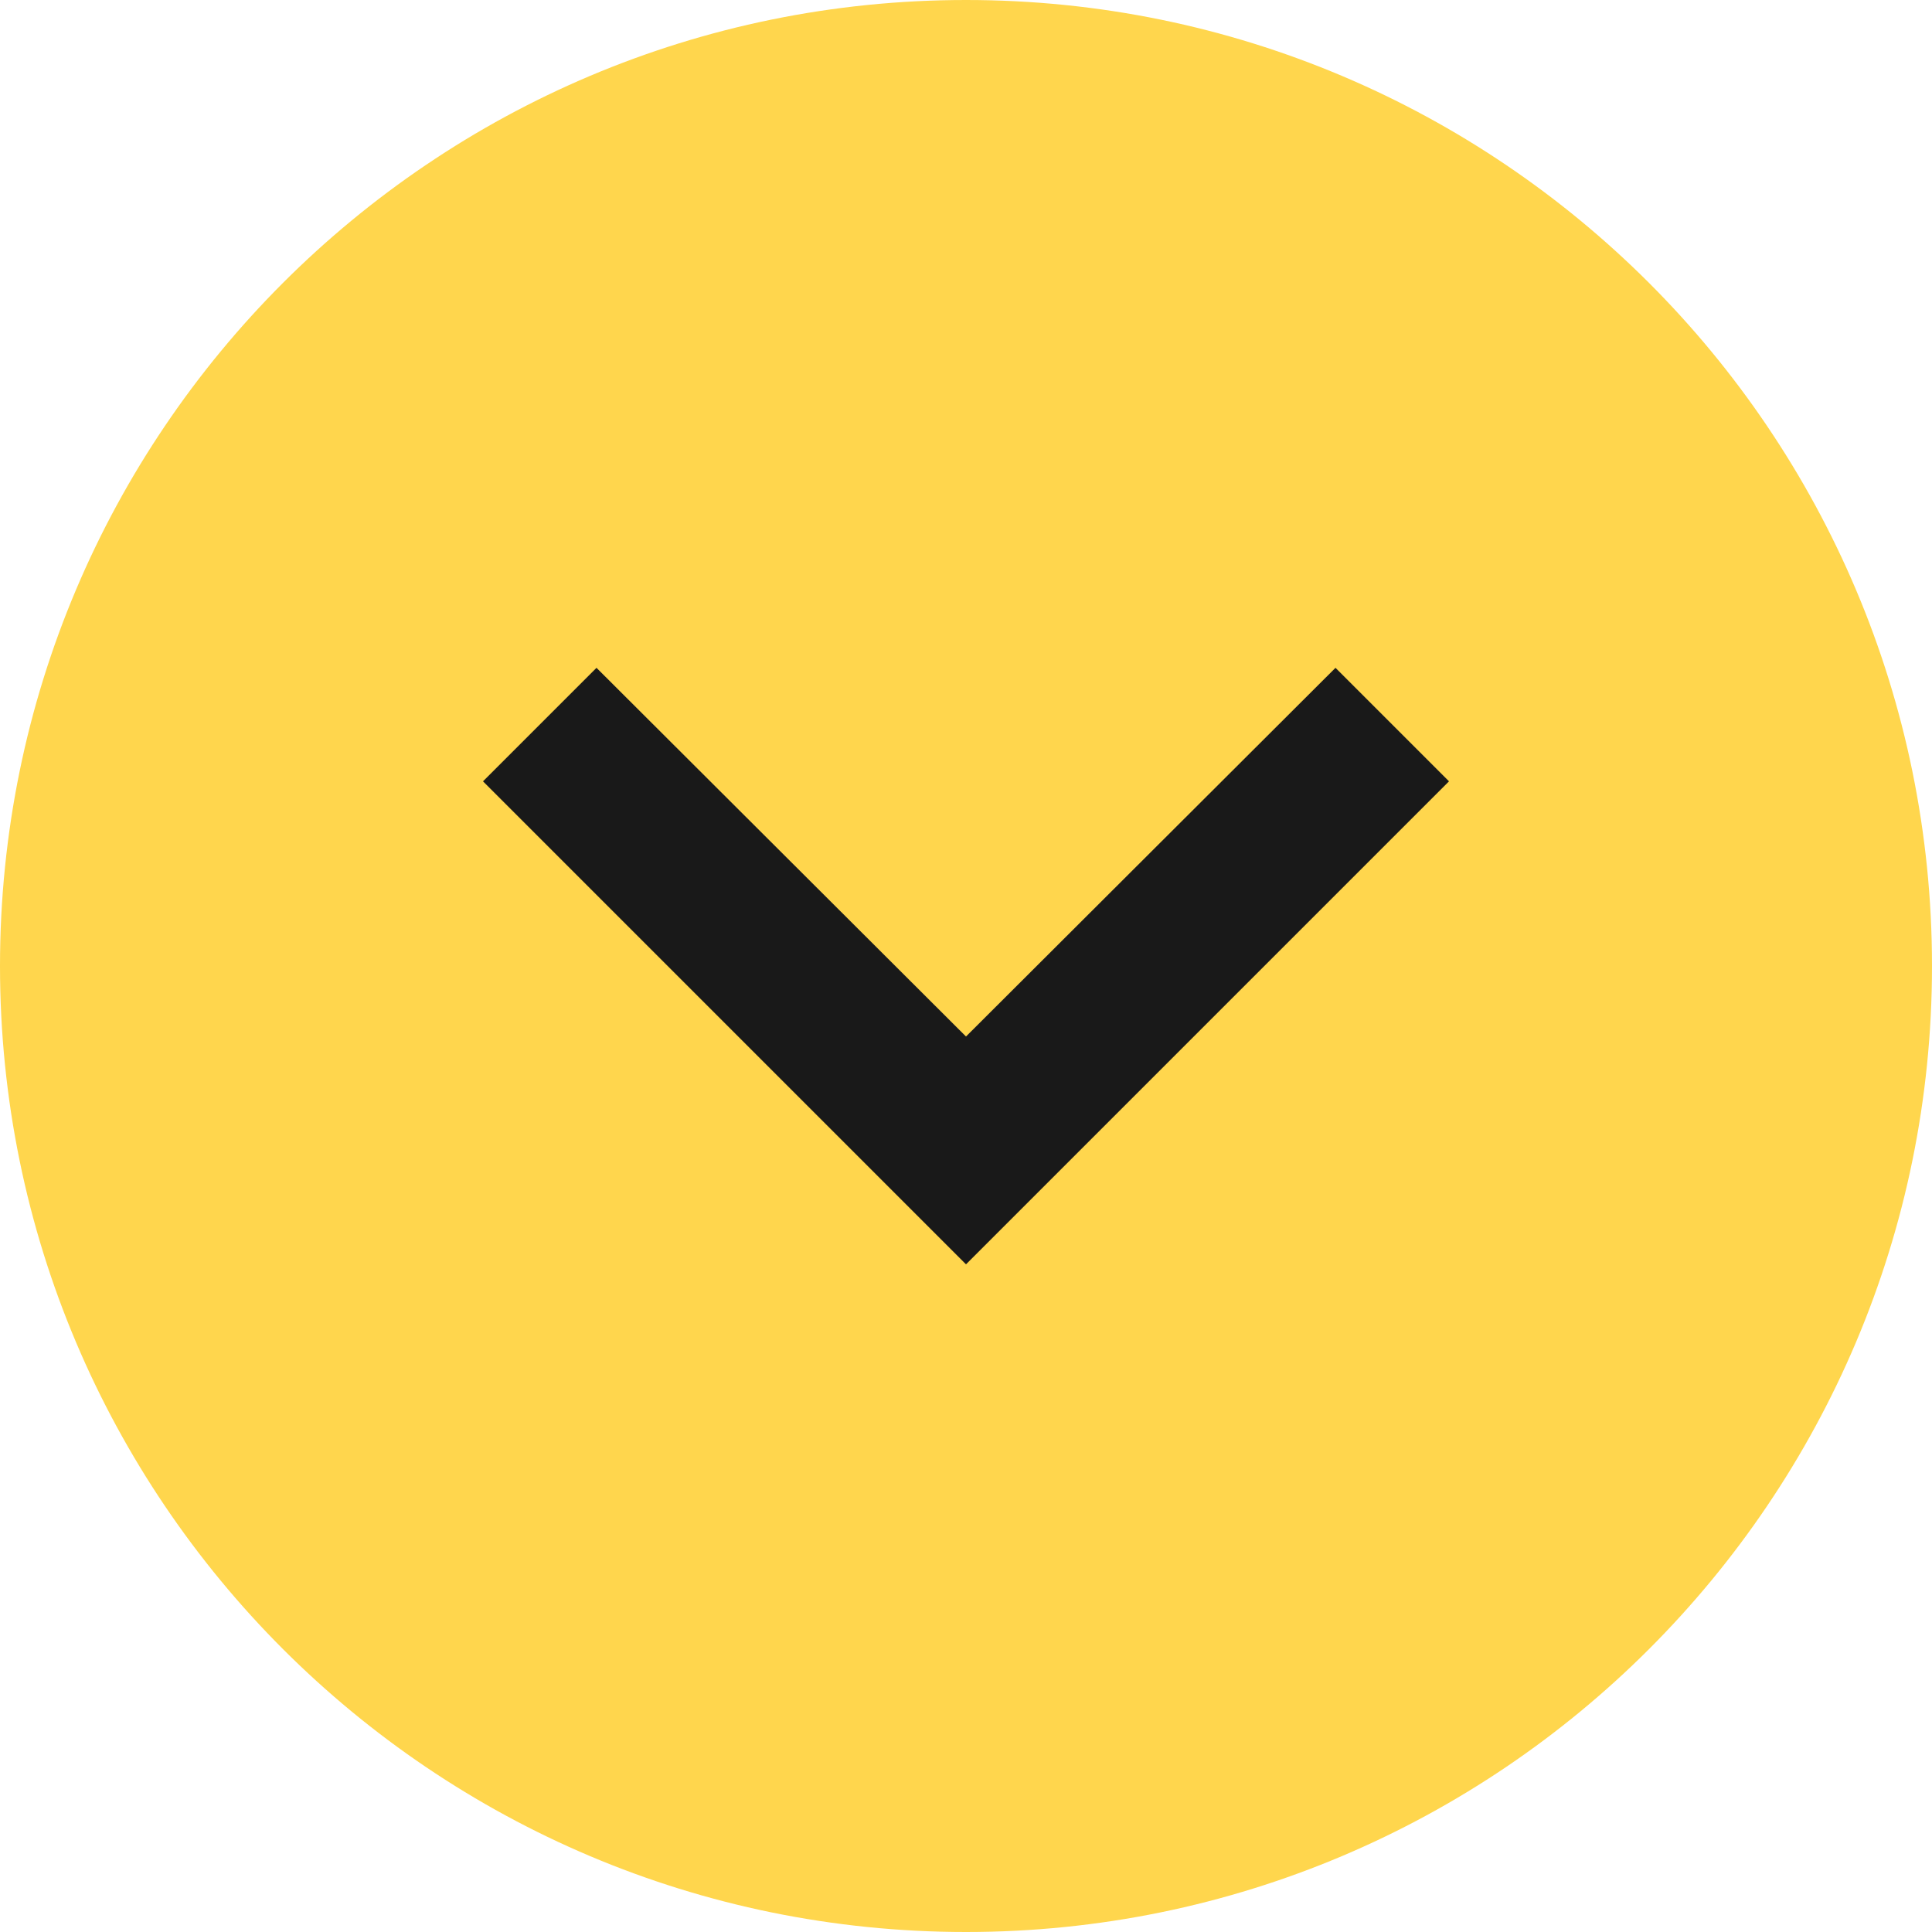
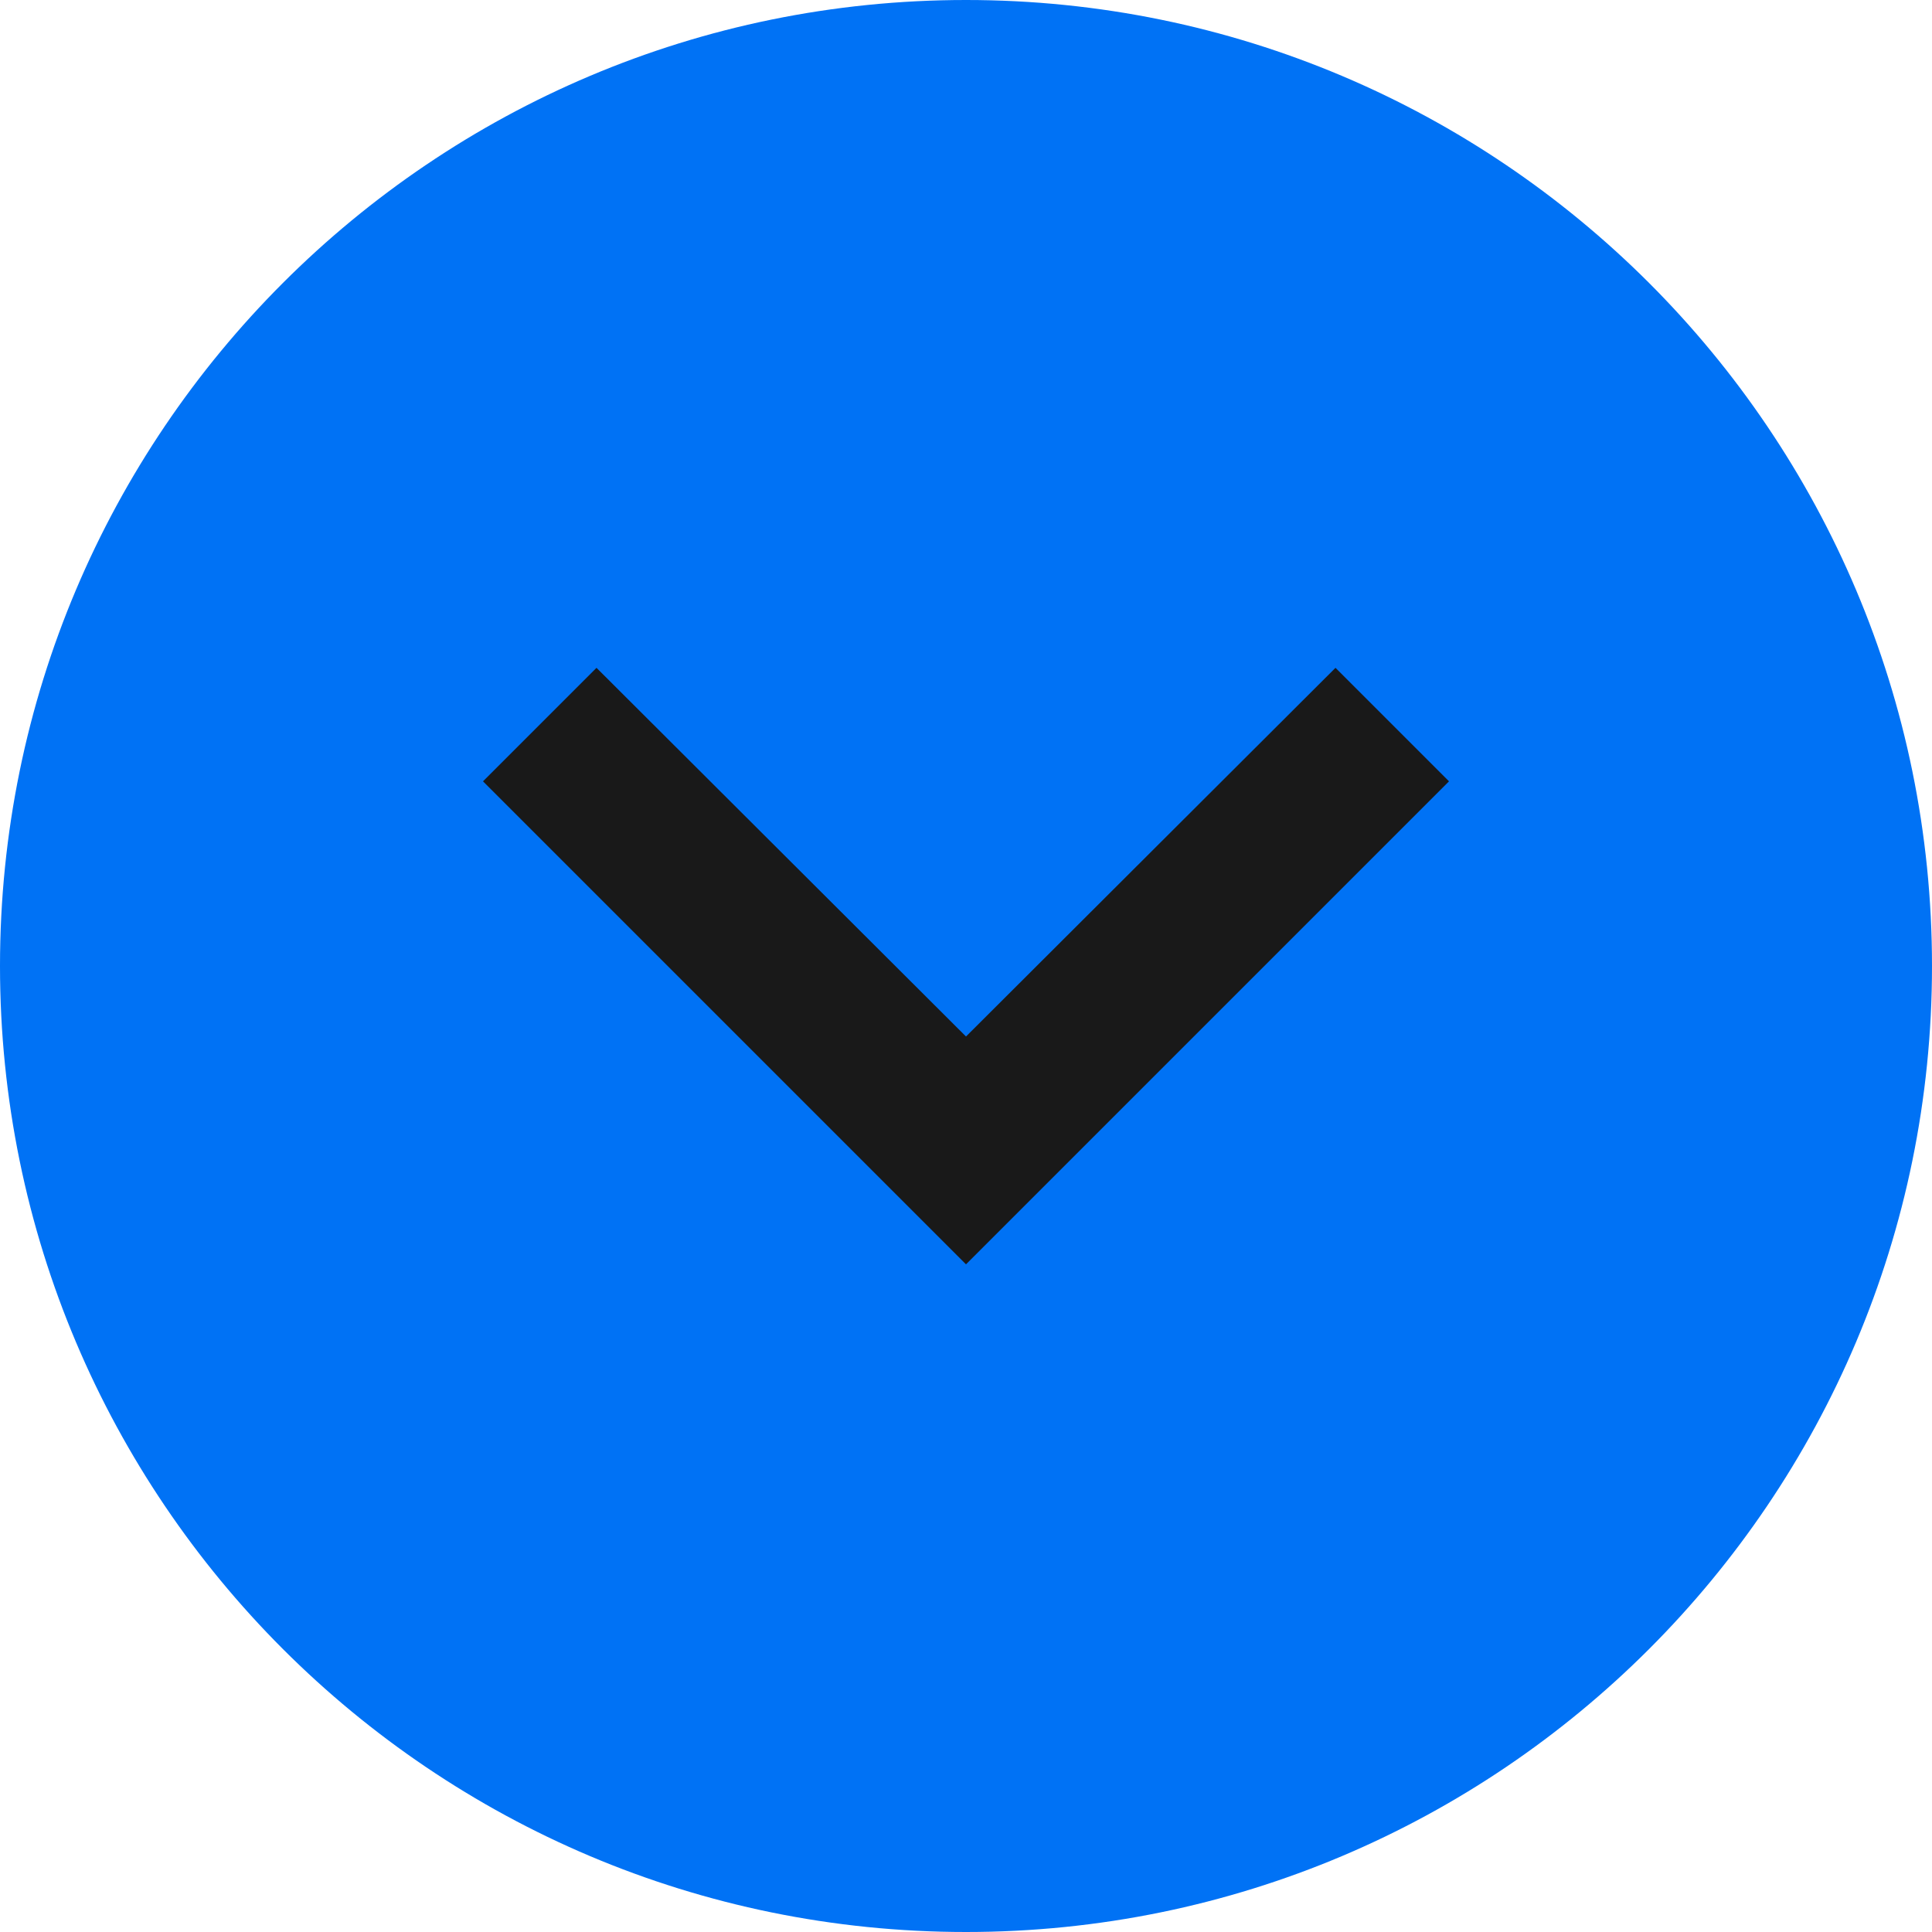
<svg xmlns="http://www.w3.org/2000/svg" width="12" height="12" viewBox="0 0 12 12" fill="none">
-   <rect x="12" width="12" height="12" rx="6" transform="rotate(90 12 0)" fill="#FFD64D" />
+   <rect x="12" width="12" height="12" rx="6" transform="rotate(90 12 0)" fill="#0072F5" />
  <path d="M9 4.853L8.295 4.148L6 6.438L3.705 4.148L3 4.853L6 7.853L9 4.853Z" fill="#191919" />
</svg>
